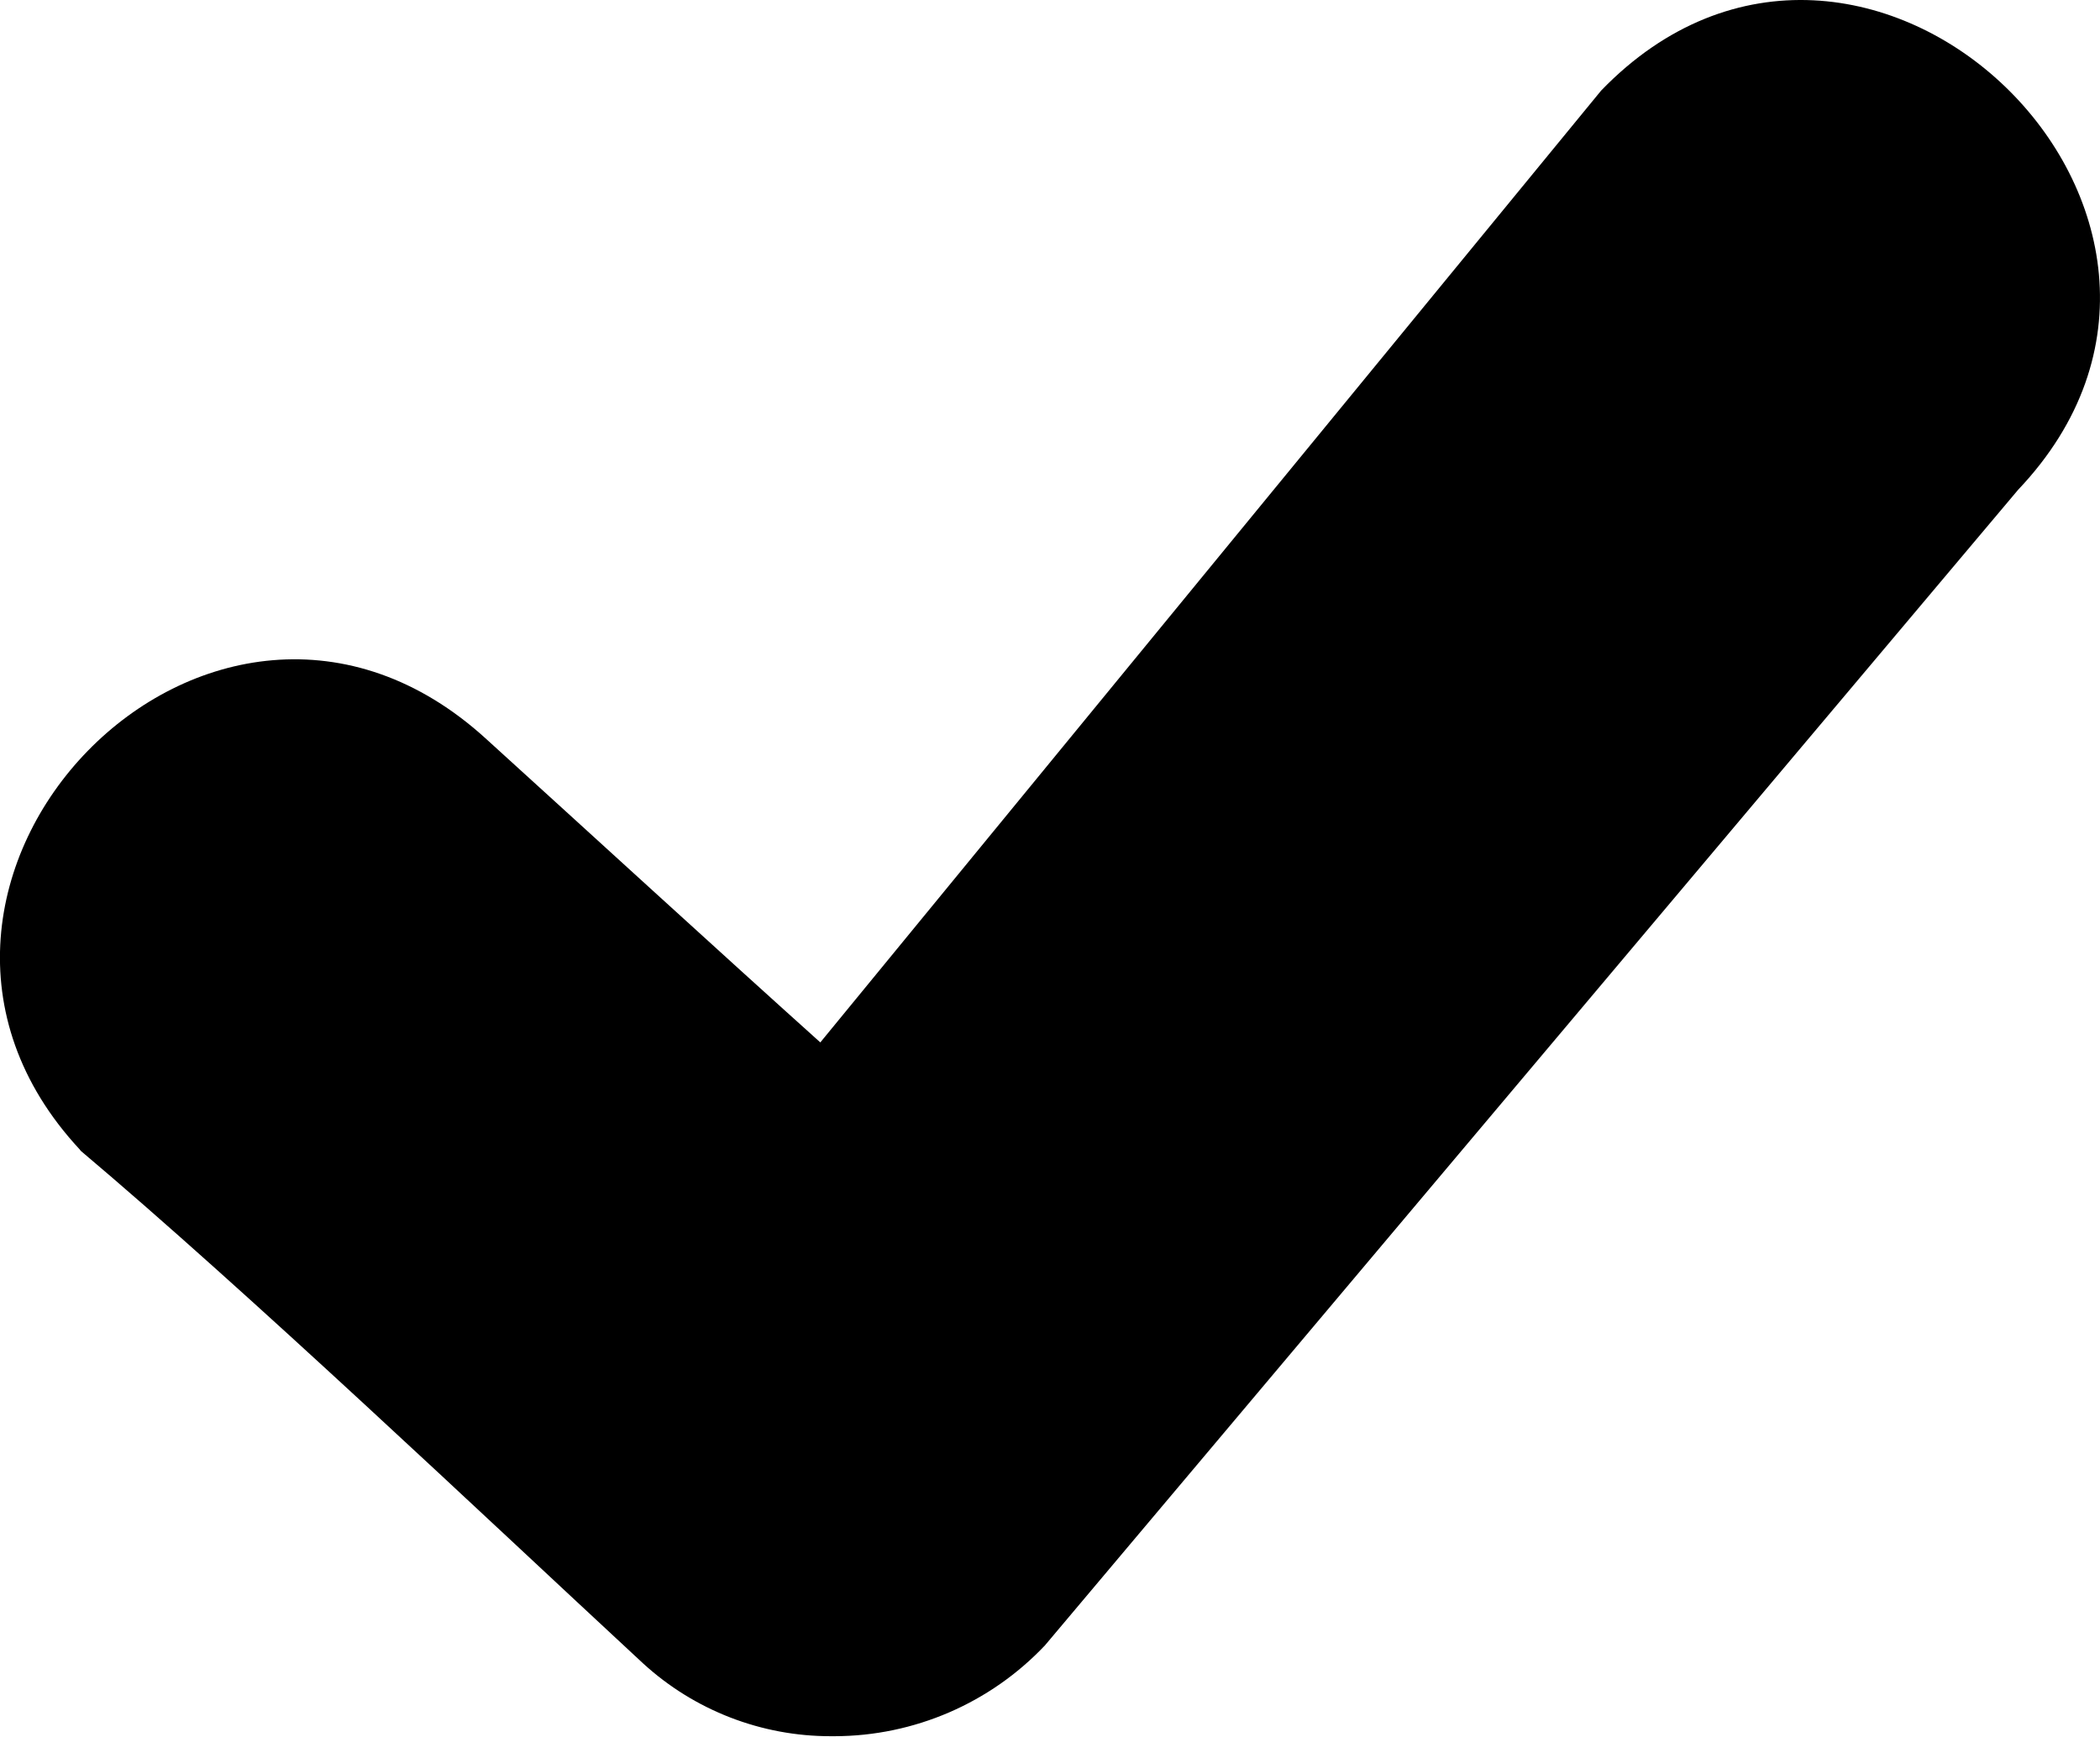
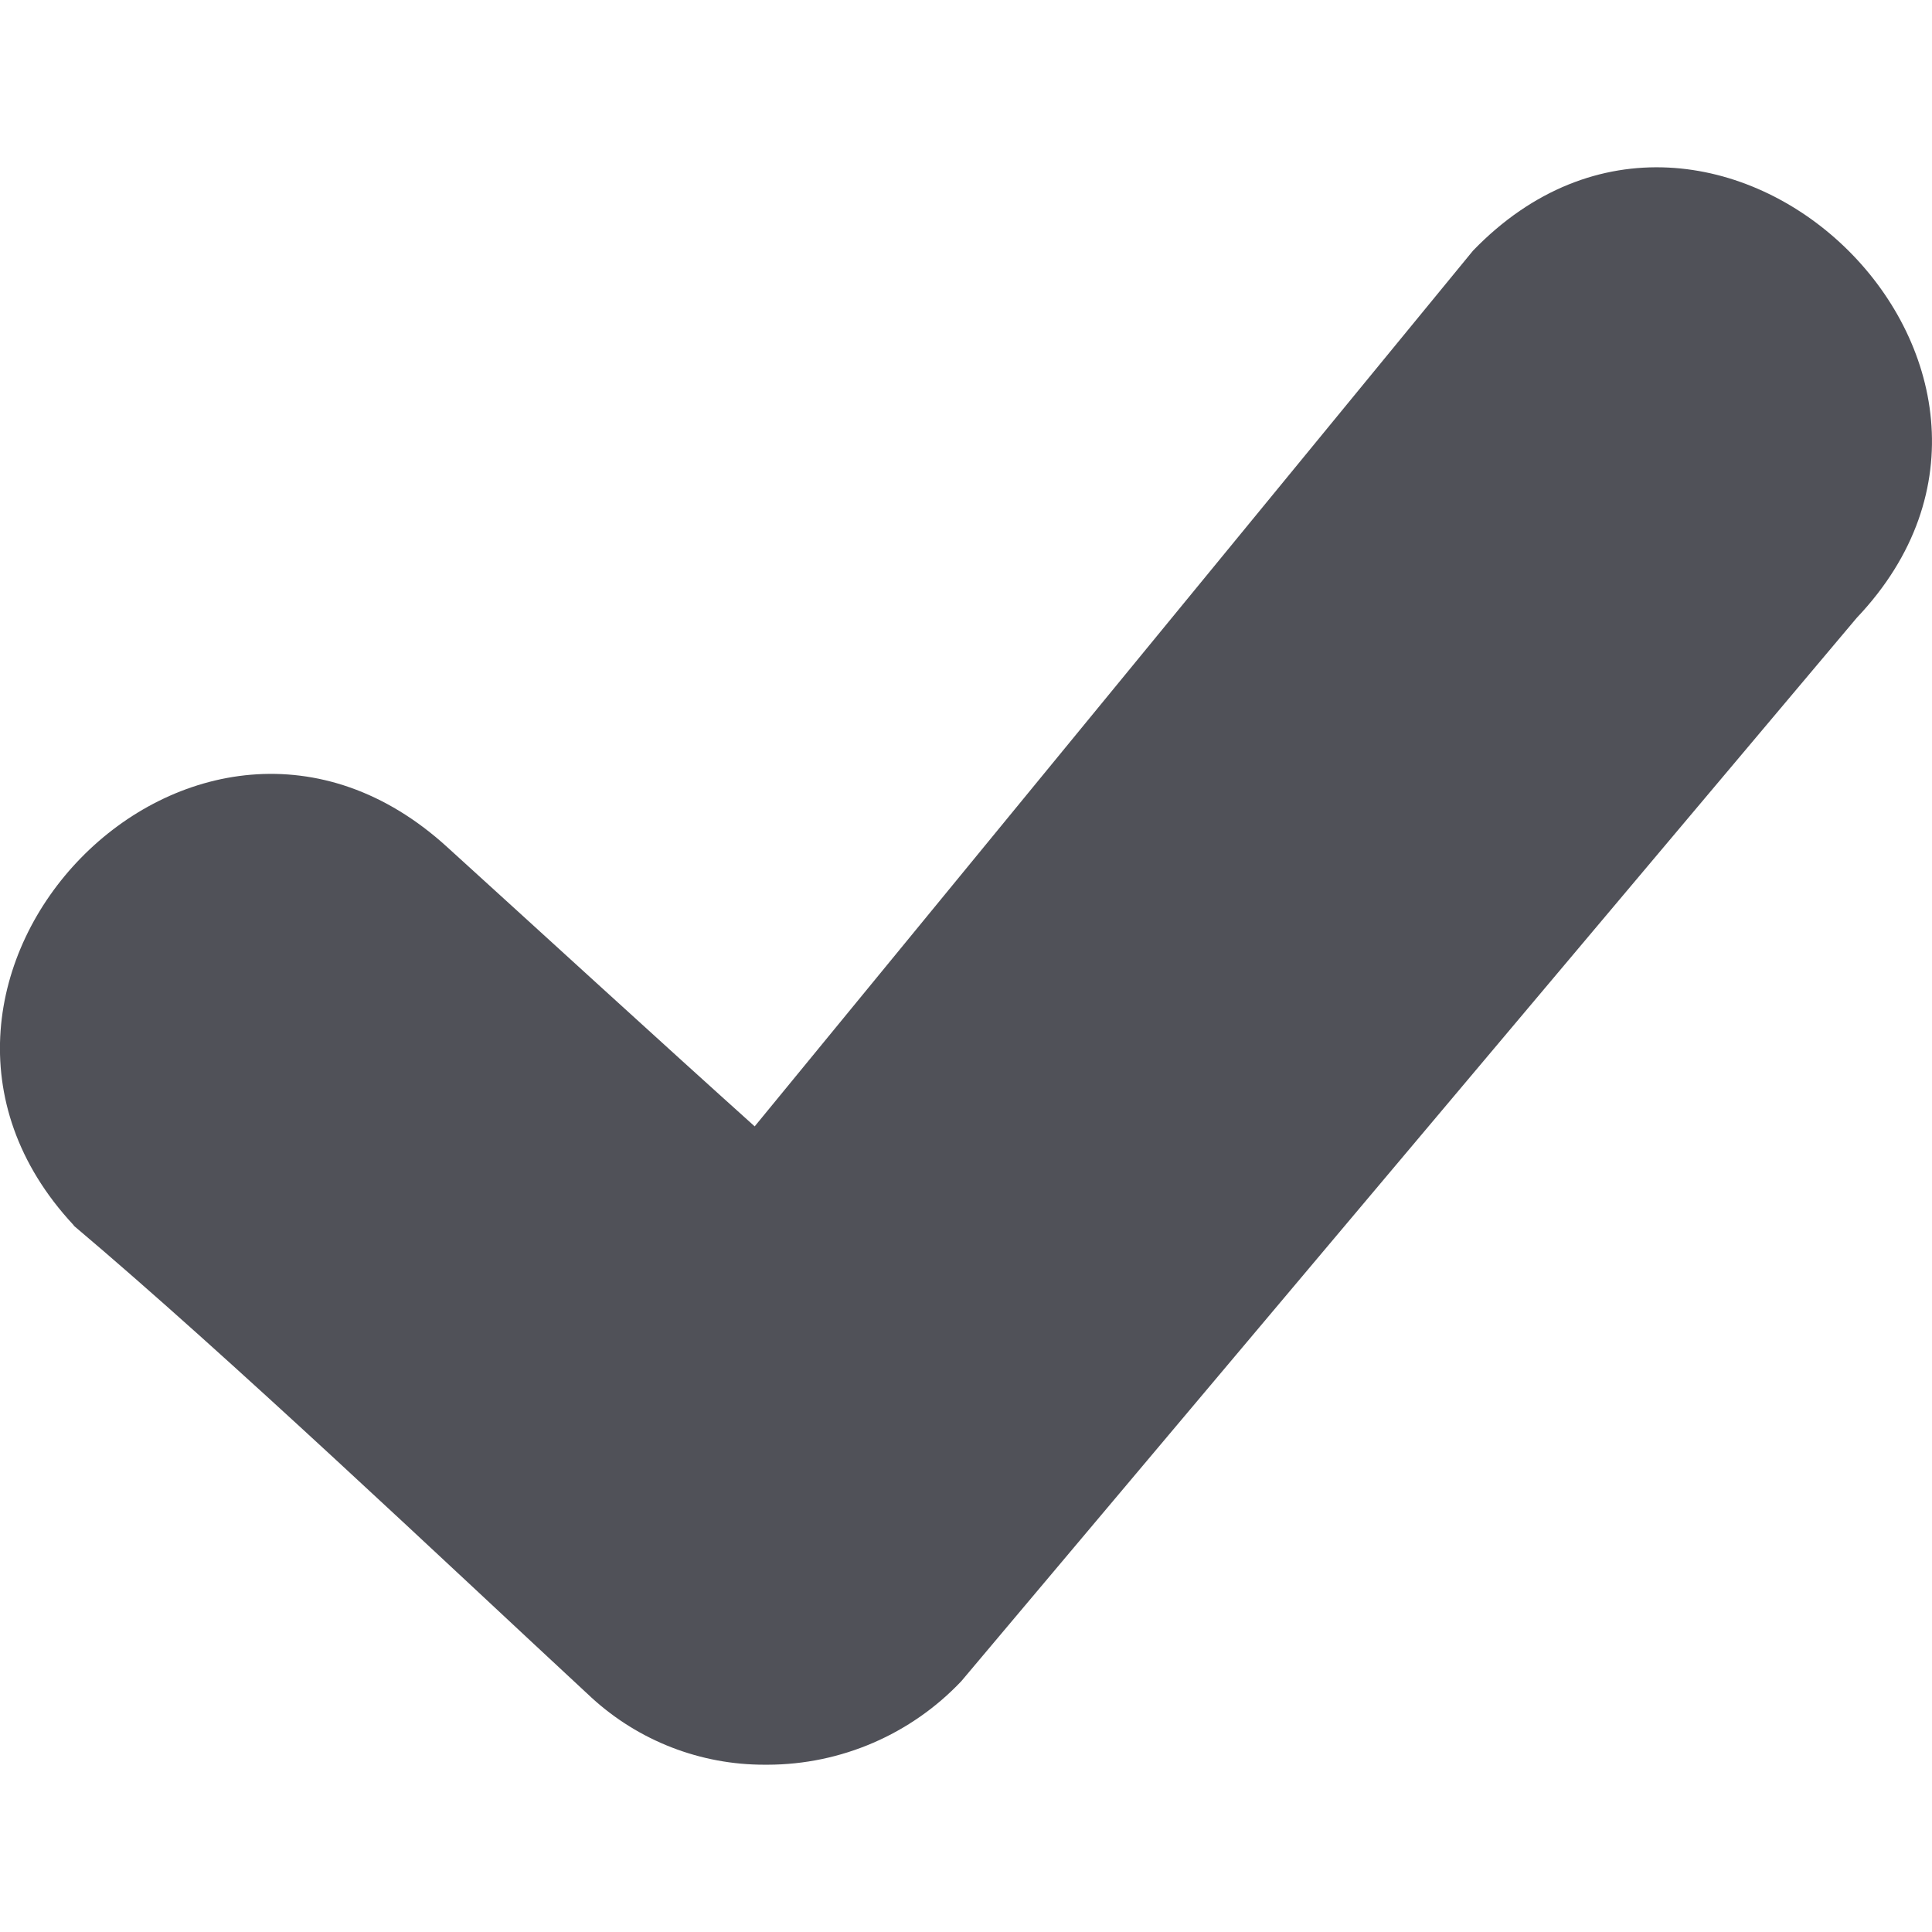
- <svg xmlns="http://www.w3.org/2000/svg" id="Layer_1" data-name="Layer 1" viewBox="0 0 122.88 101.6">
-   <path id="good" d="M4.67,67.27c-14.45-15.53,7.77-38.7,23.81-24C34.13,48.4,42.32,55.9,48,61L93.69,5.3c15.33-15.86,39.53,7.42,24.4,23.36L61.14,96.29a17,17,0,0,1-12.31,5.31h-.2a16.24,16.24,0,0,1-11-4.26c-9.49-8.8-23.09-21.71-32.91-30v0Z" />
+ <svg xmlns="http://www.w3.org/2000/svg" id="svg492" version="1.1" fill="none" viewBox="0 0 122.88 101.6" height="100" width="100">
+   <defs id="defs1003" />
+   <g id="g398">
+     <path fill="#505158" d="M4.67,67.27c-14.45-15.53,7.77-38.7,23.81-24C34.13,48.4,42.32,55.9,48,61L93.69,5.3c15.33-15.86,39.53,7.42,24.4,23.36L61.14,96.29a17,17,0,0,1-12.31,5.31h-.2a16.24,16.24,0,0,1-11-4.26c-9.49-8.8-23.09-21.71-32.91-30v0Z" id="RF-380" />
+   </g>
</svg>
